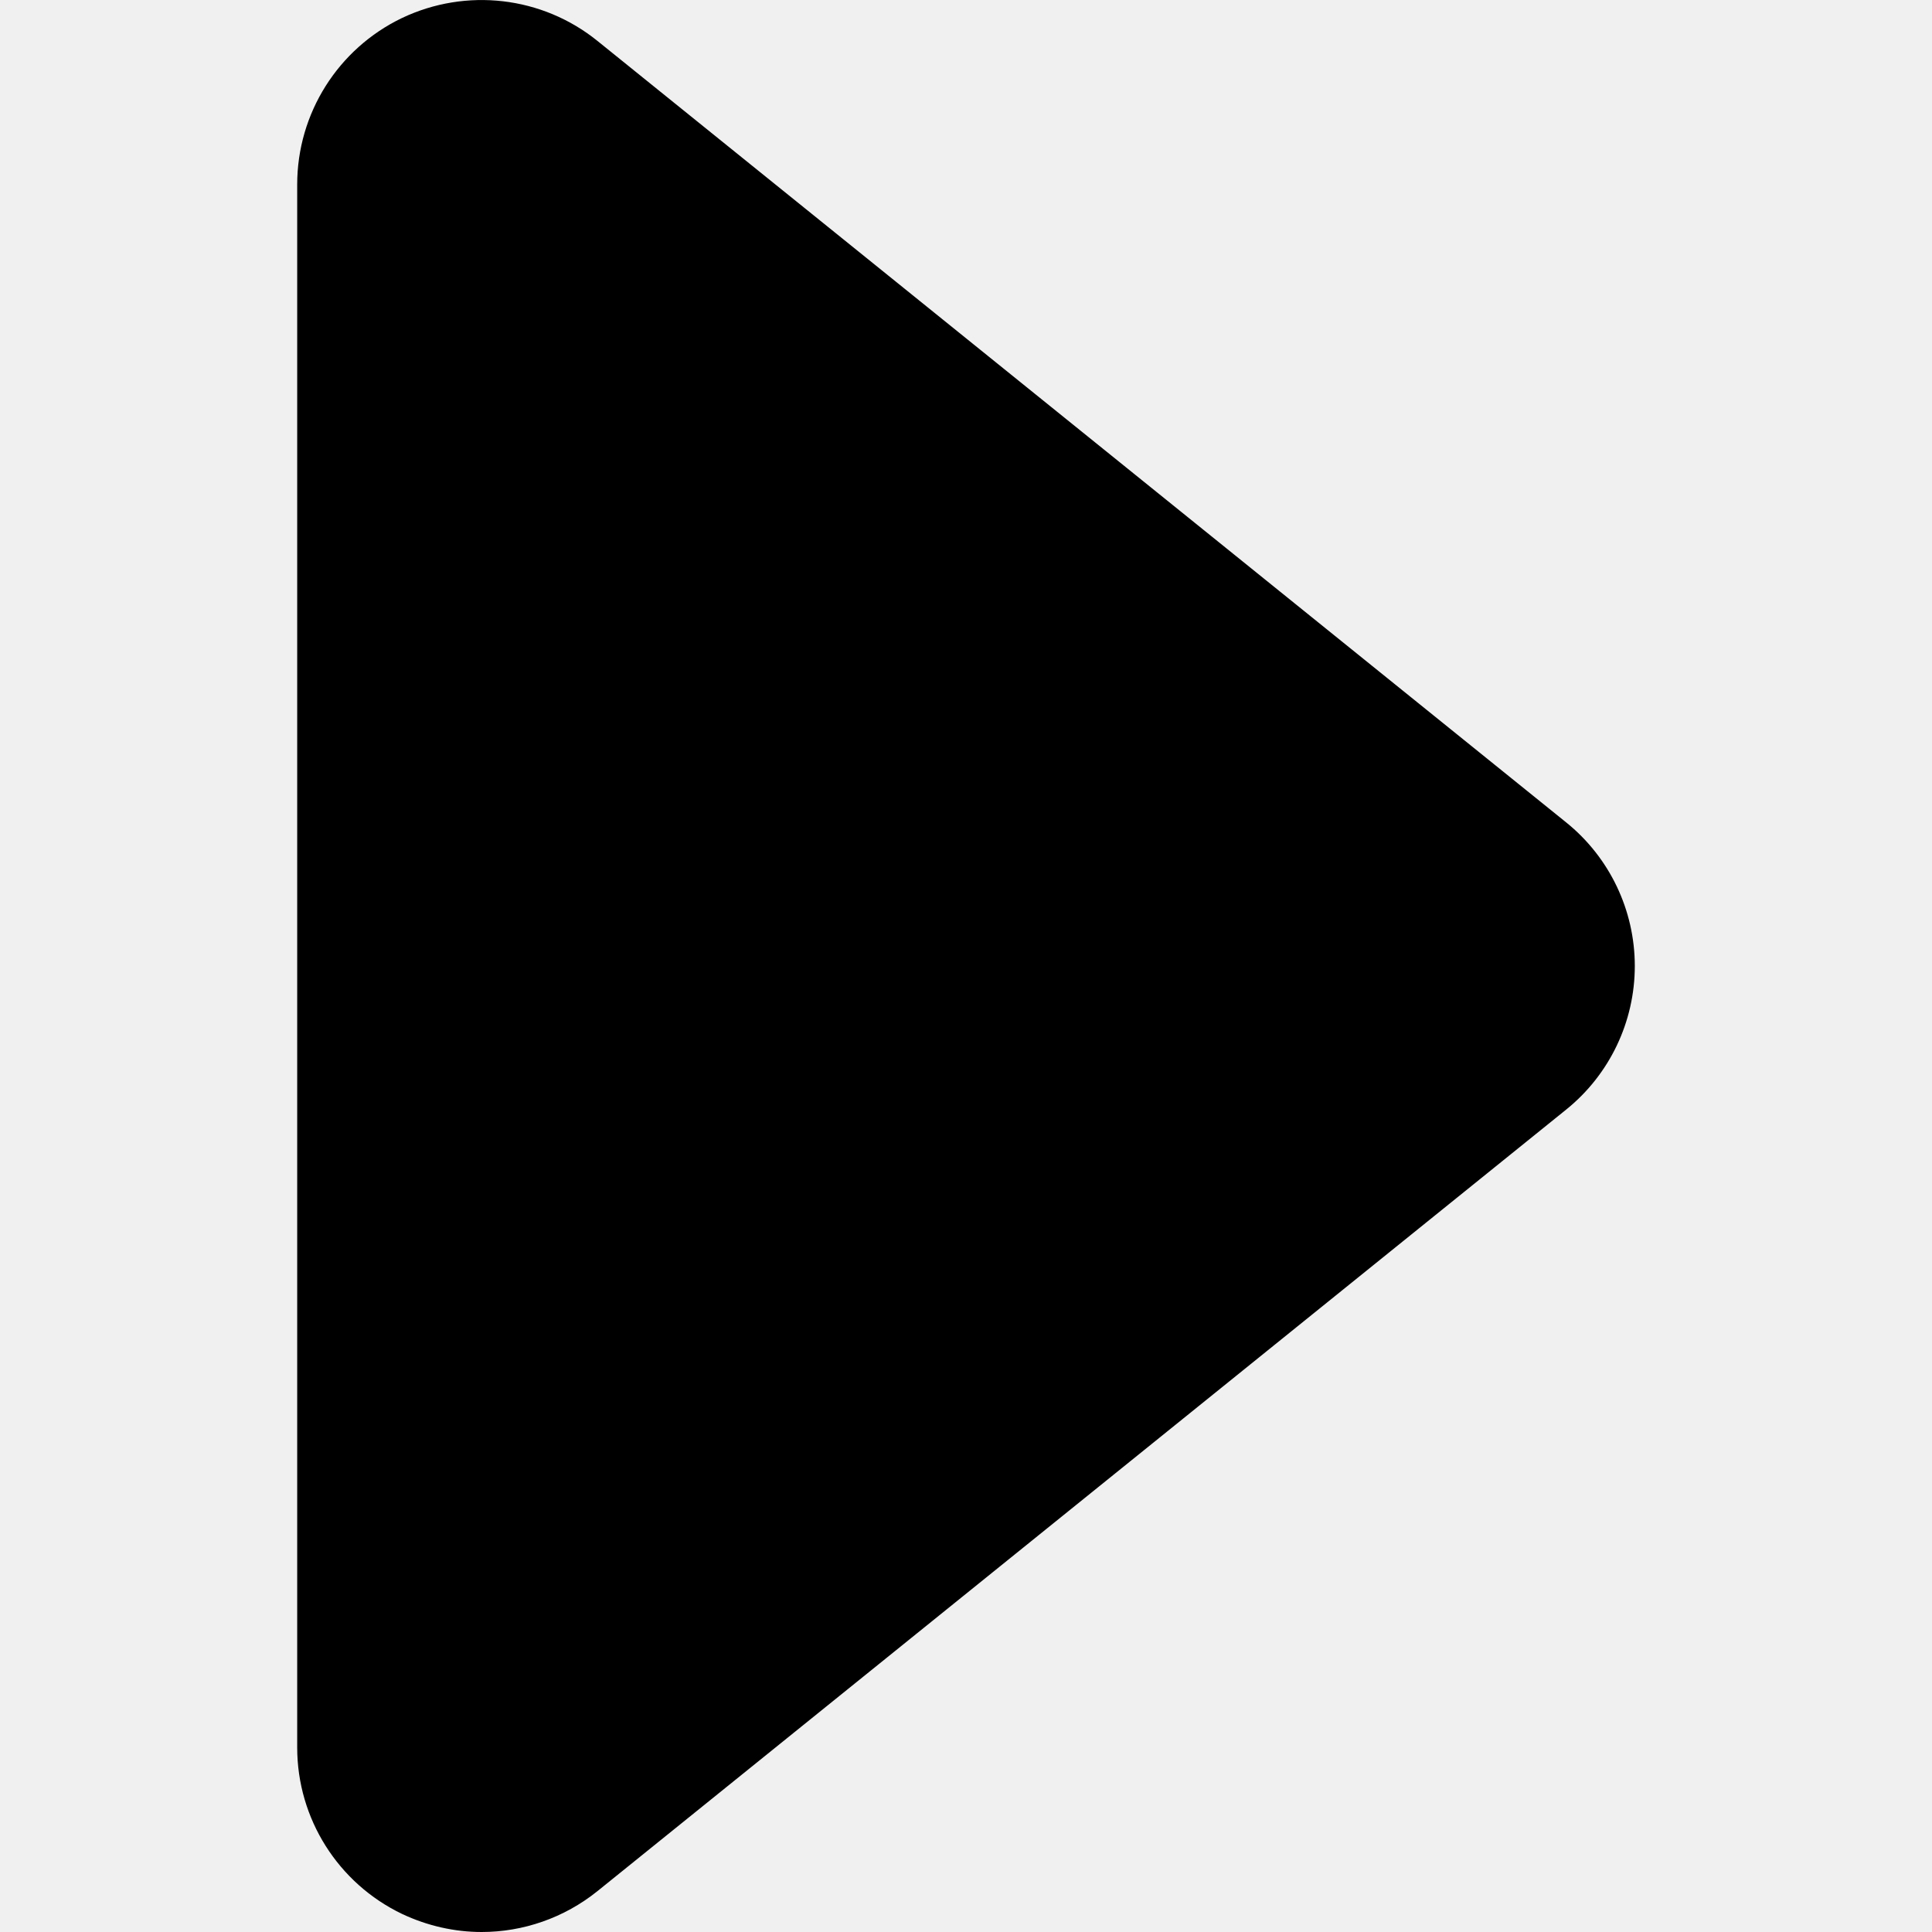
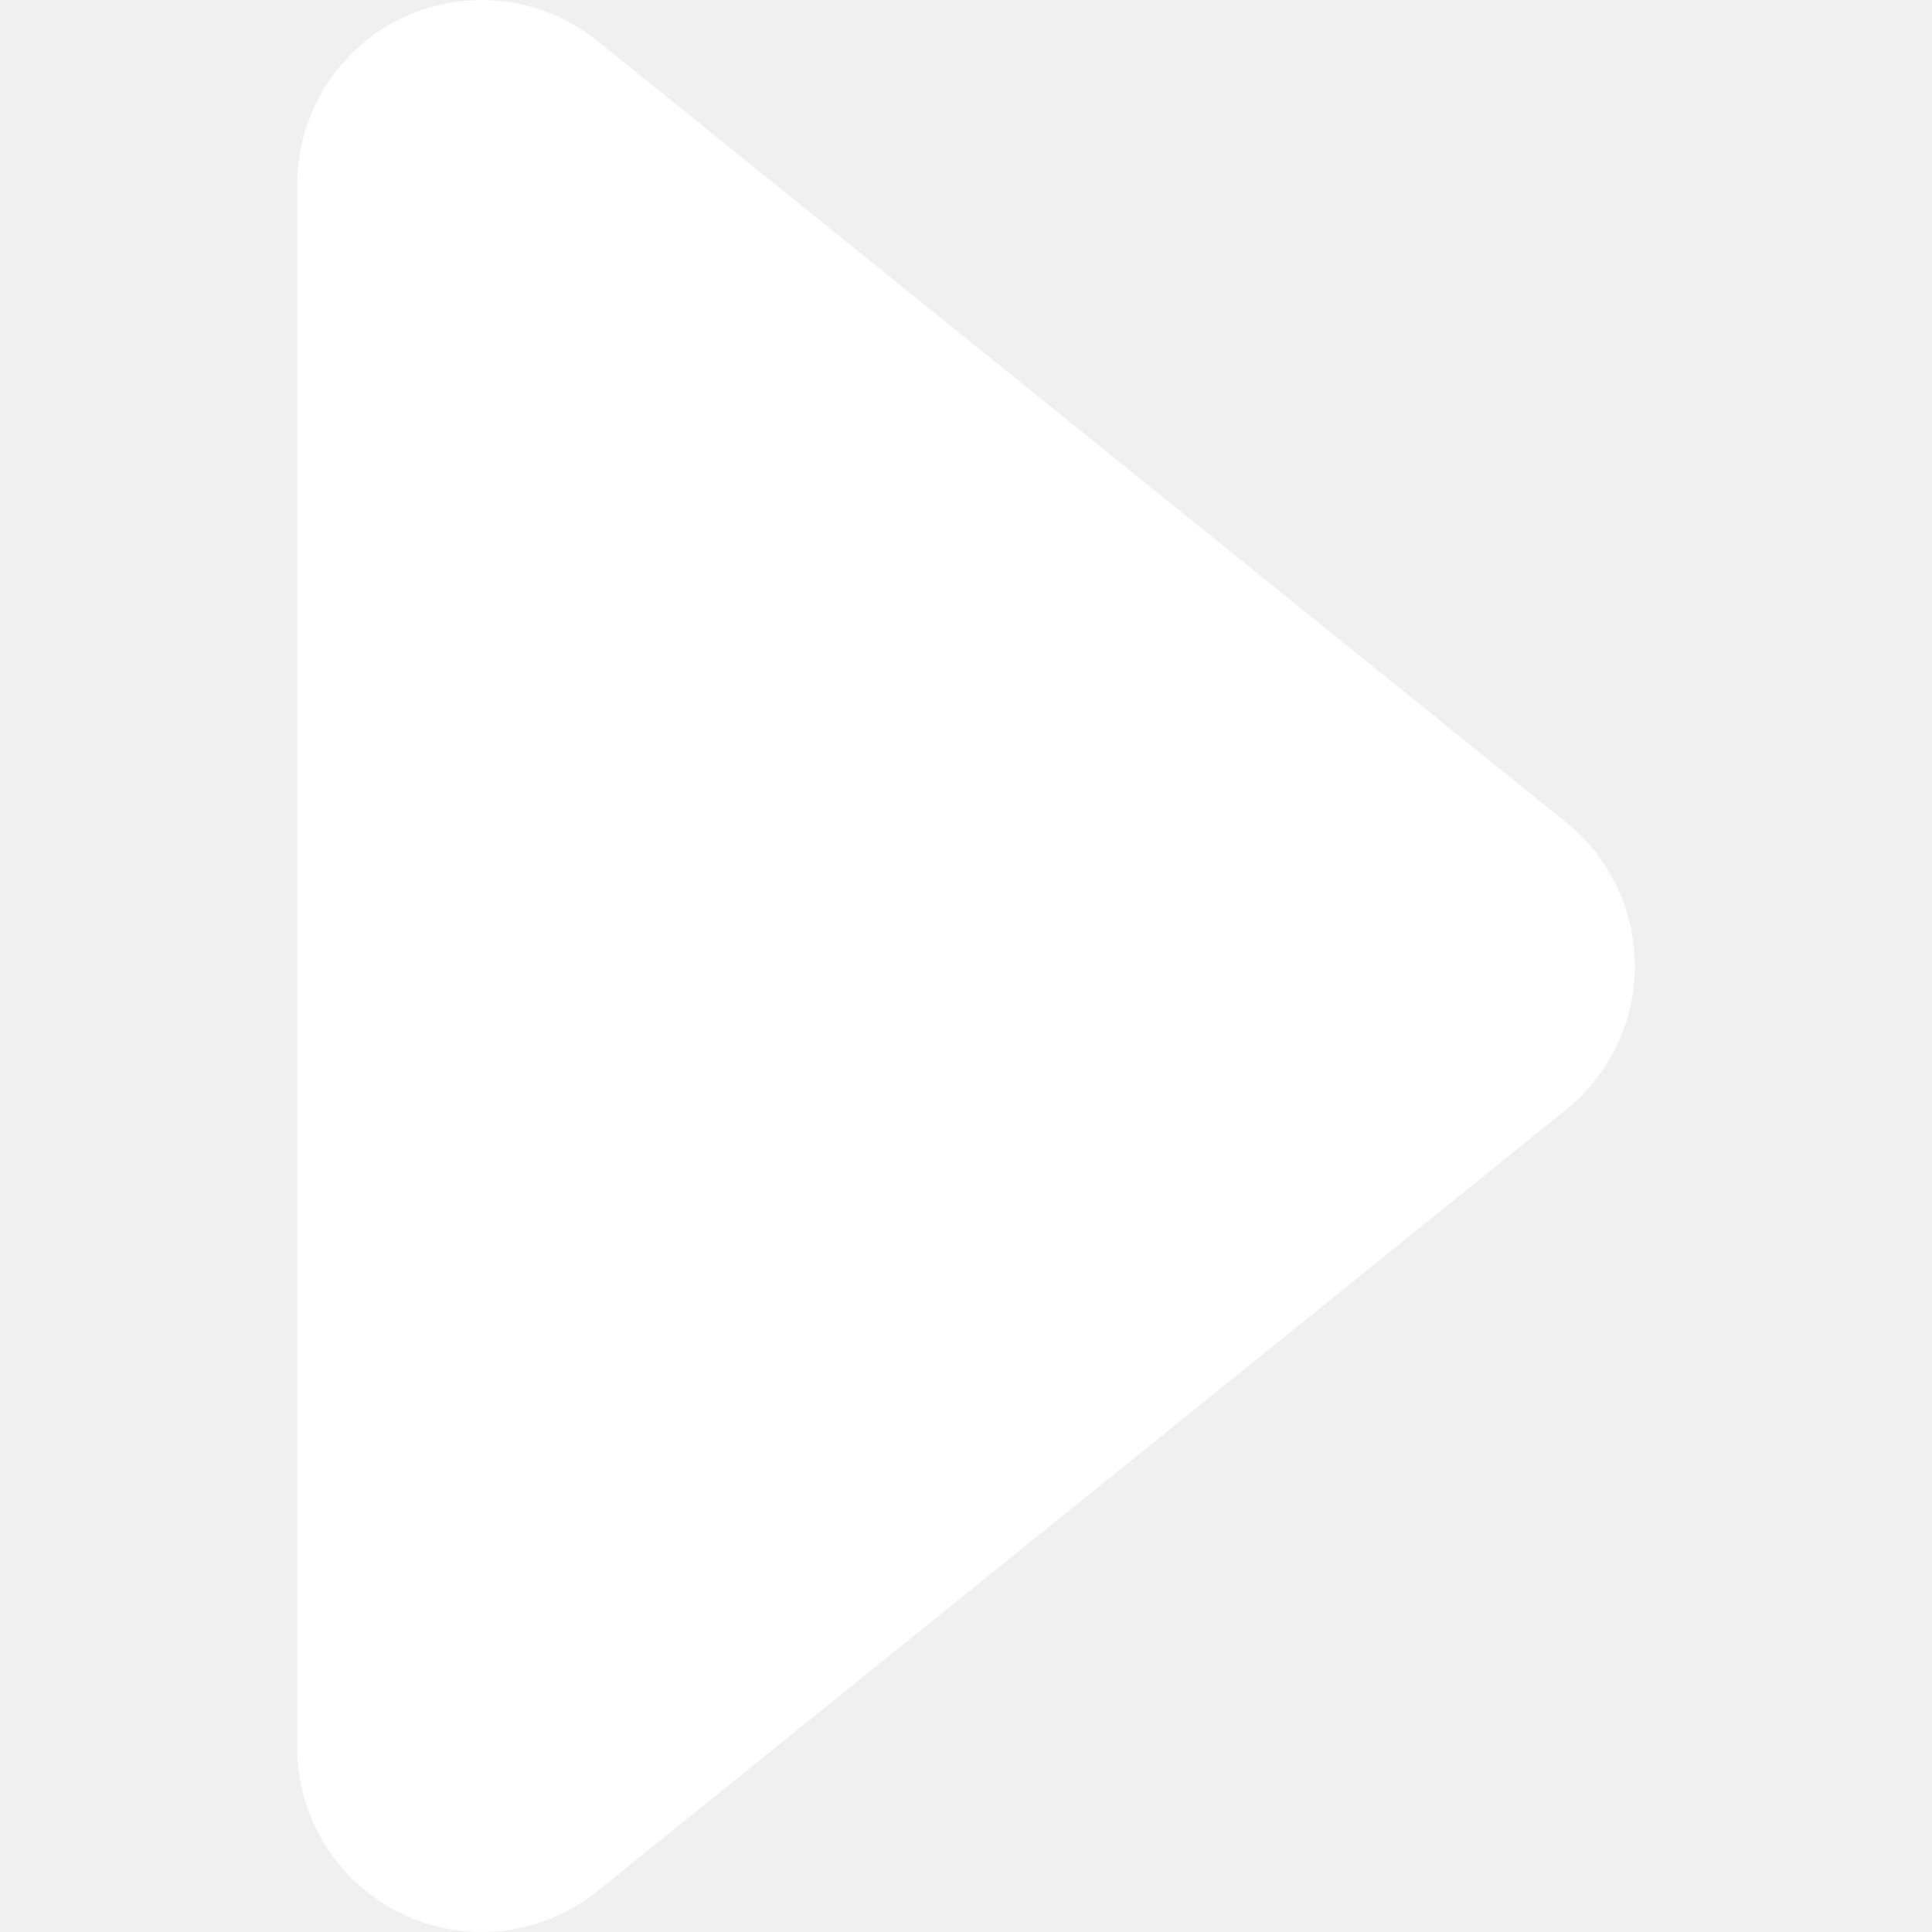
<svg xmlns="http://www.w3.org/2000/svg" version="1.1" x="0px" y="0px" width="31.418px" height="31.418px" viewBox="0 0 31.418 31.418" style="enable-background:new 0 0 31.418 31.418;" xml:space="preserve">
  <g transform="matrix(-1,0,0,1,31.418,0)">
-     <path d="m 26.585,3 v 25.418 c 0,1.155 -0.664,2.208 -1.707,2.707 -0.412,0.194 -0.854,0.293 -1.293,0.293 -0.672,0 -1.34,-0.228 -1.883,-0.665 L 5.949,18.044 C 5.243,17.475 4.833,16.616 4.833,15.709 c 0,-0.907 0.41,-1.766 1.116,-2.335 L 21.703,0.665 c 0.899,-0.726 2.135,-0.868 3.178,-0.372 1.04,0.499 1.704,1.551 1.704,2.707 z" />
+     <path d="m 26.585,3 v 25.418 c 0,1.155 -0.664,2.208 -1.707,2.707 -0.412,0.194 -0.854,0.293 -1.293,0.293 -0.672,0 -1.34,-0.228 -1.883,-0.665 L 5.949,18.044 C 5.243,17.475 4.833,16.616 4.833,15.709 c 0,-0.907 0.41,-1.766 1.116,-2.335 L 21.703,0.665 c 0.899,-0.726 2.135,-0.868 3.178,-0.372 1.04,0.499 1.704,1.551 1.704,2.707 z" style="fill:#ffffff" />
  </g>
</svg>
